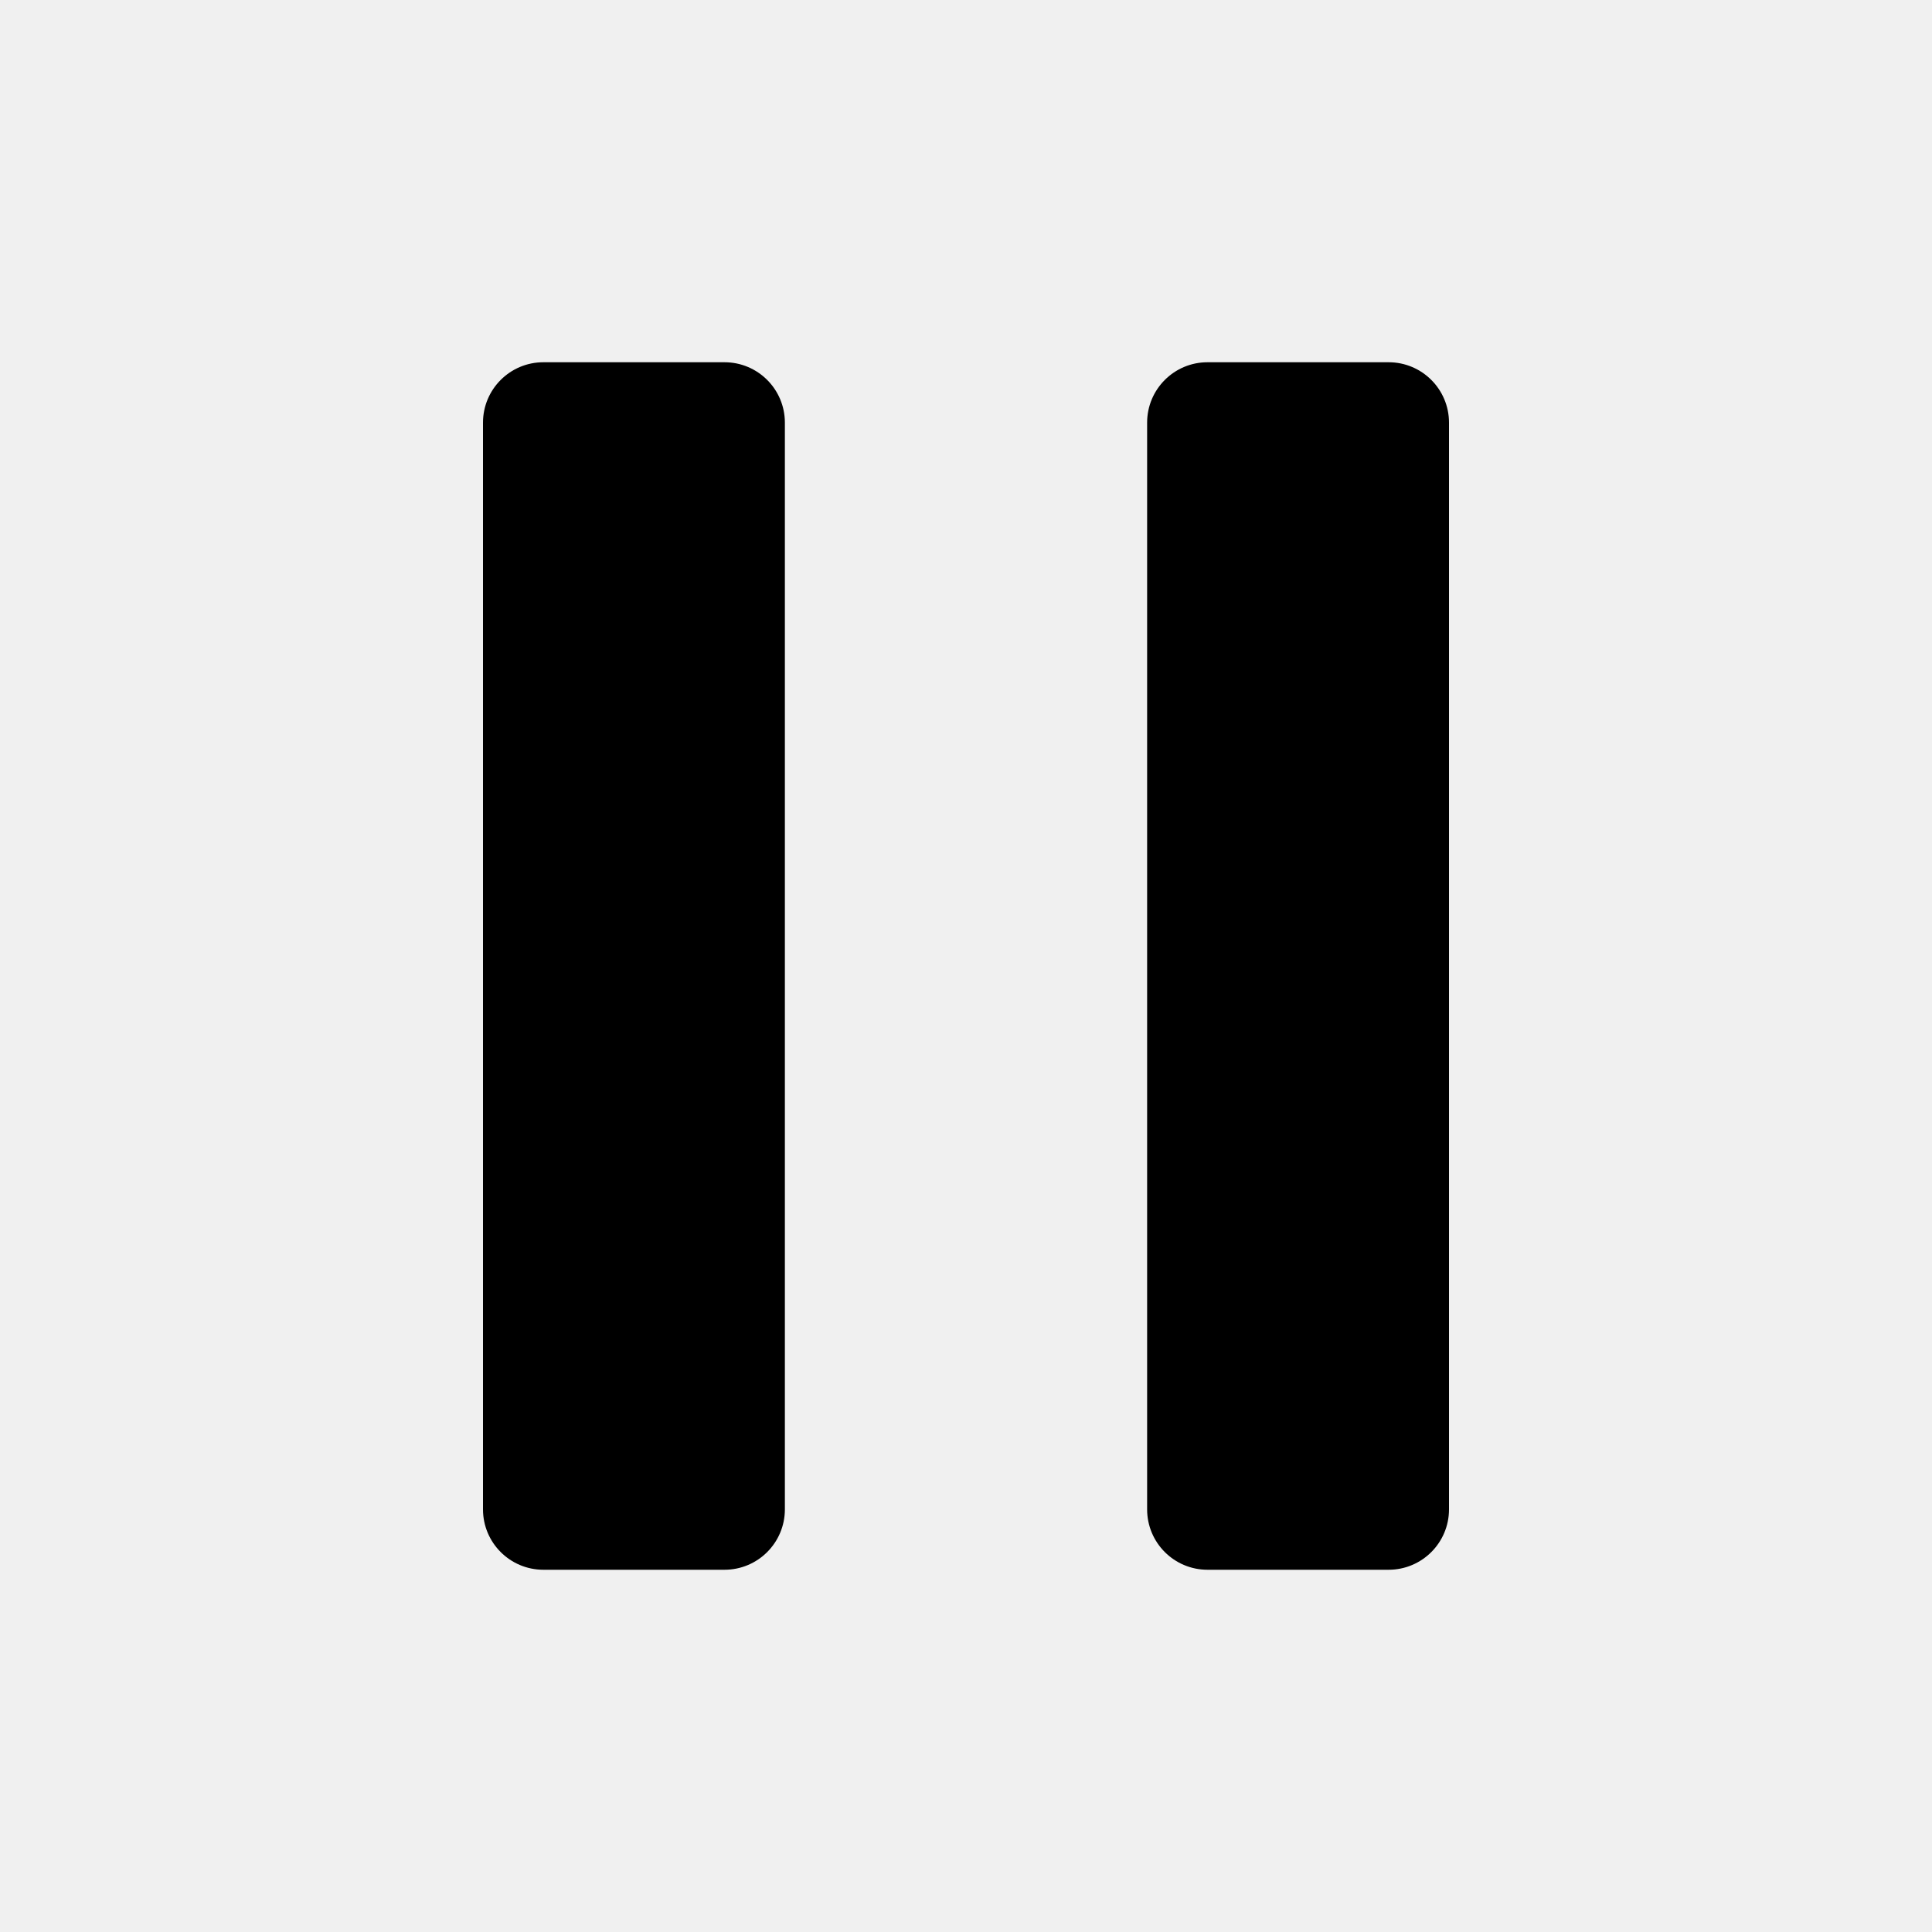
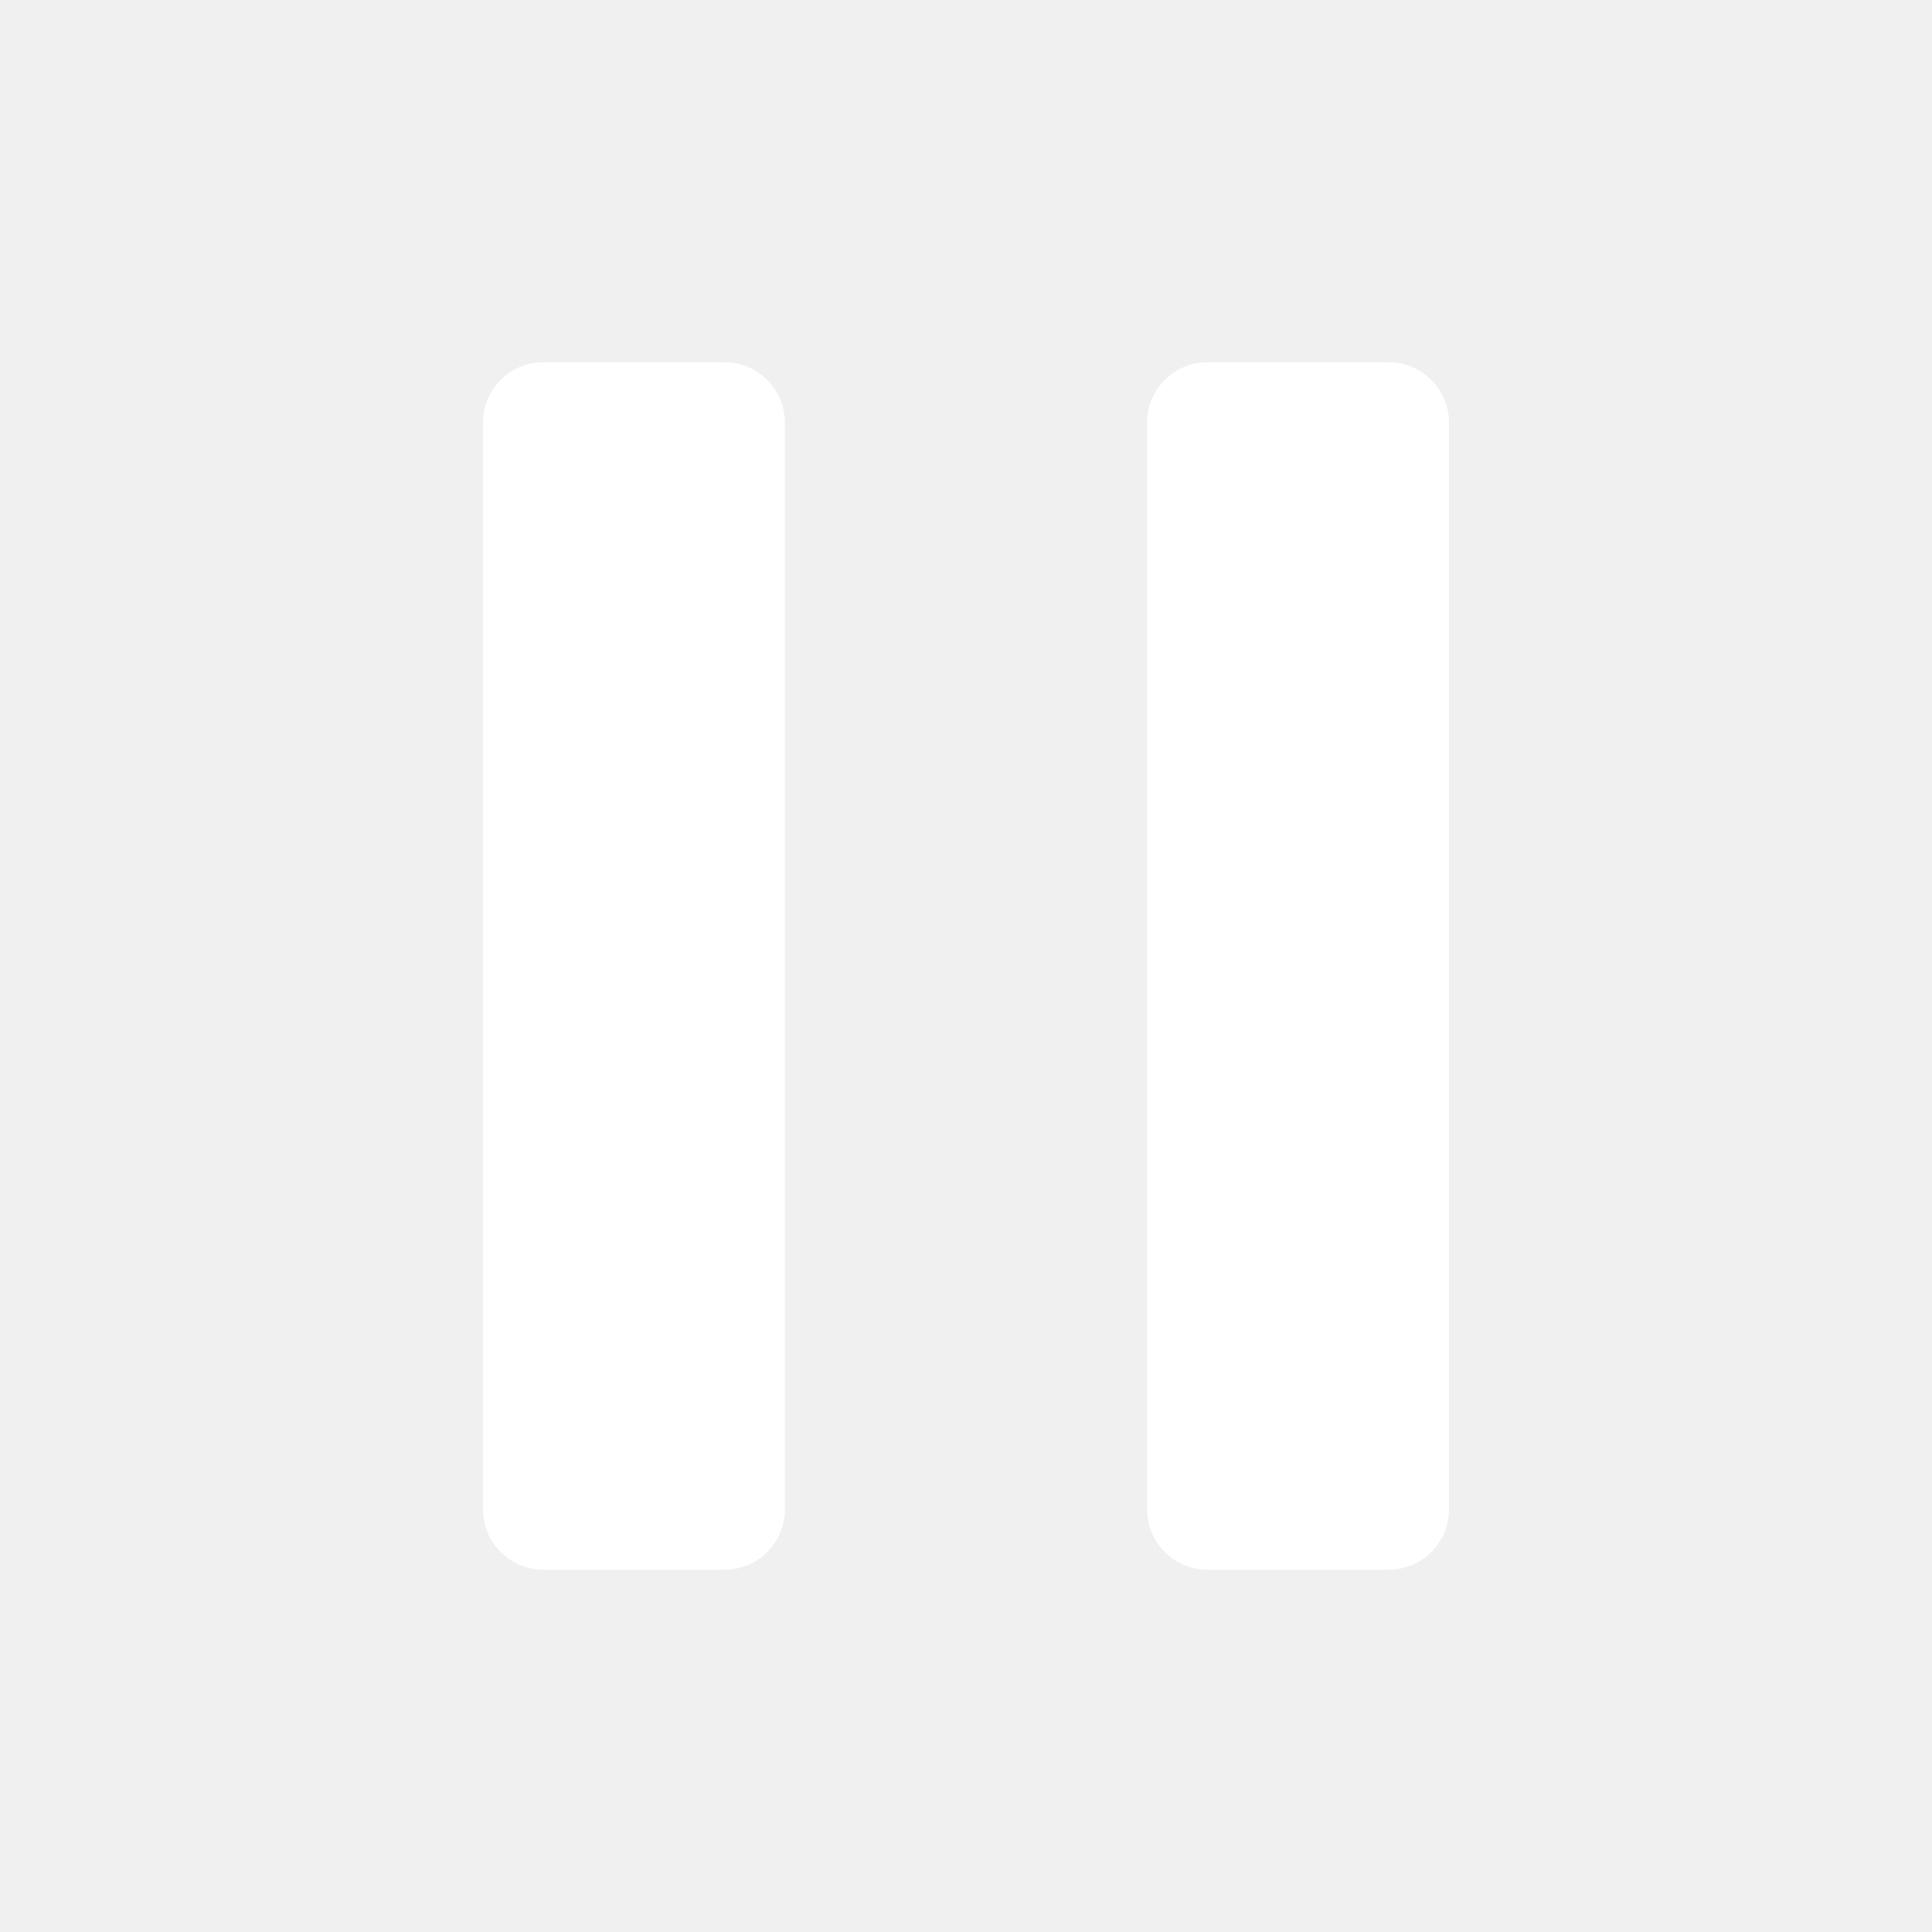
- <svg xmlns="http://www.w3.org/2000/svg" width="32" height="32" viewBox="0 0 32 32">
-   <rect x="8" y="6" width="5" height="20" rx="1" fill="currentColor" />
-   <rect x="19" y="6" width="5" height="20" rx="1" fill="currentColor" />
+ <svg xmlns="http://www.w3.org/2000/svg" width="64" height="64" viewBox="0 0 32 32">
+   <rect x="8" y="6" width="5" height="20" rx="1" fill="white" />
+   <rect x="19" y="6" width="5" height="20" rx="1" fill="white" />
</svg>
